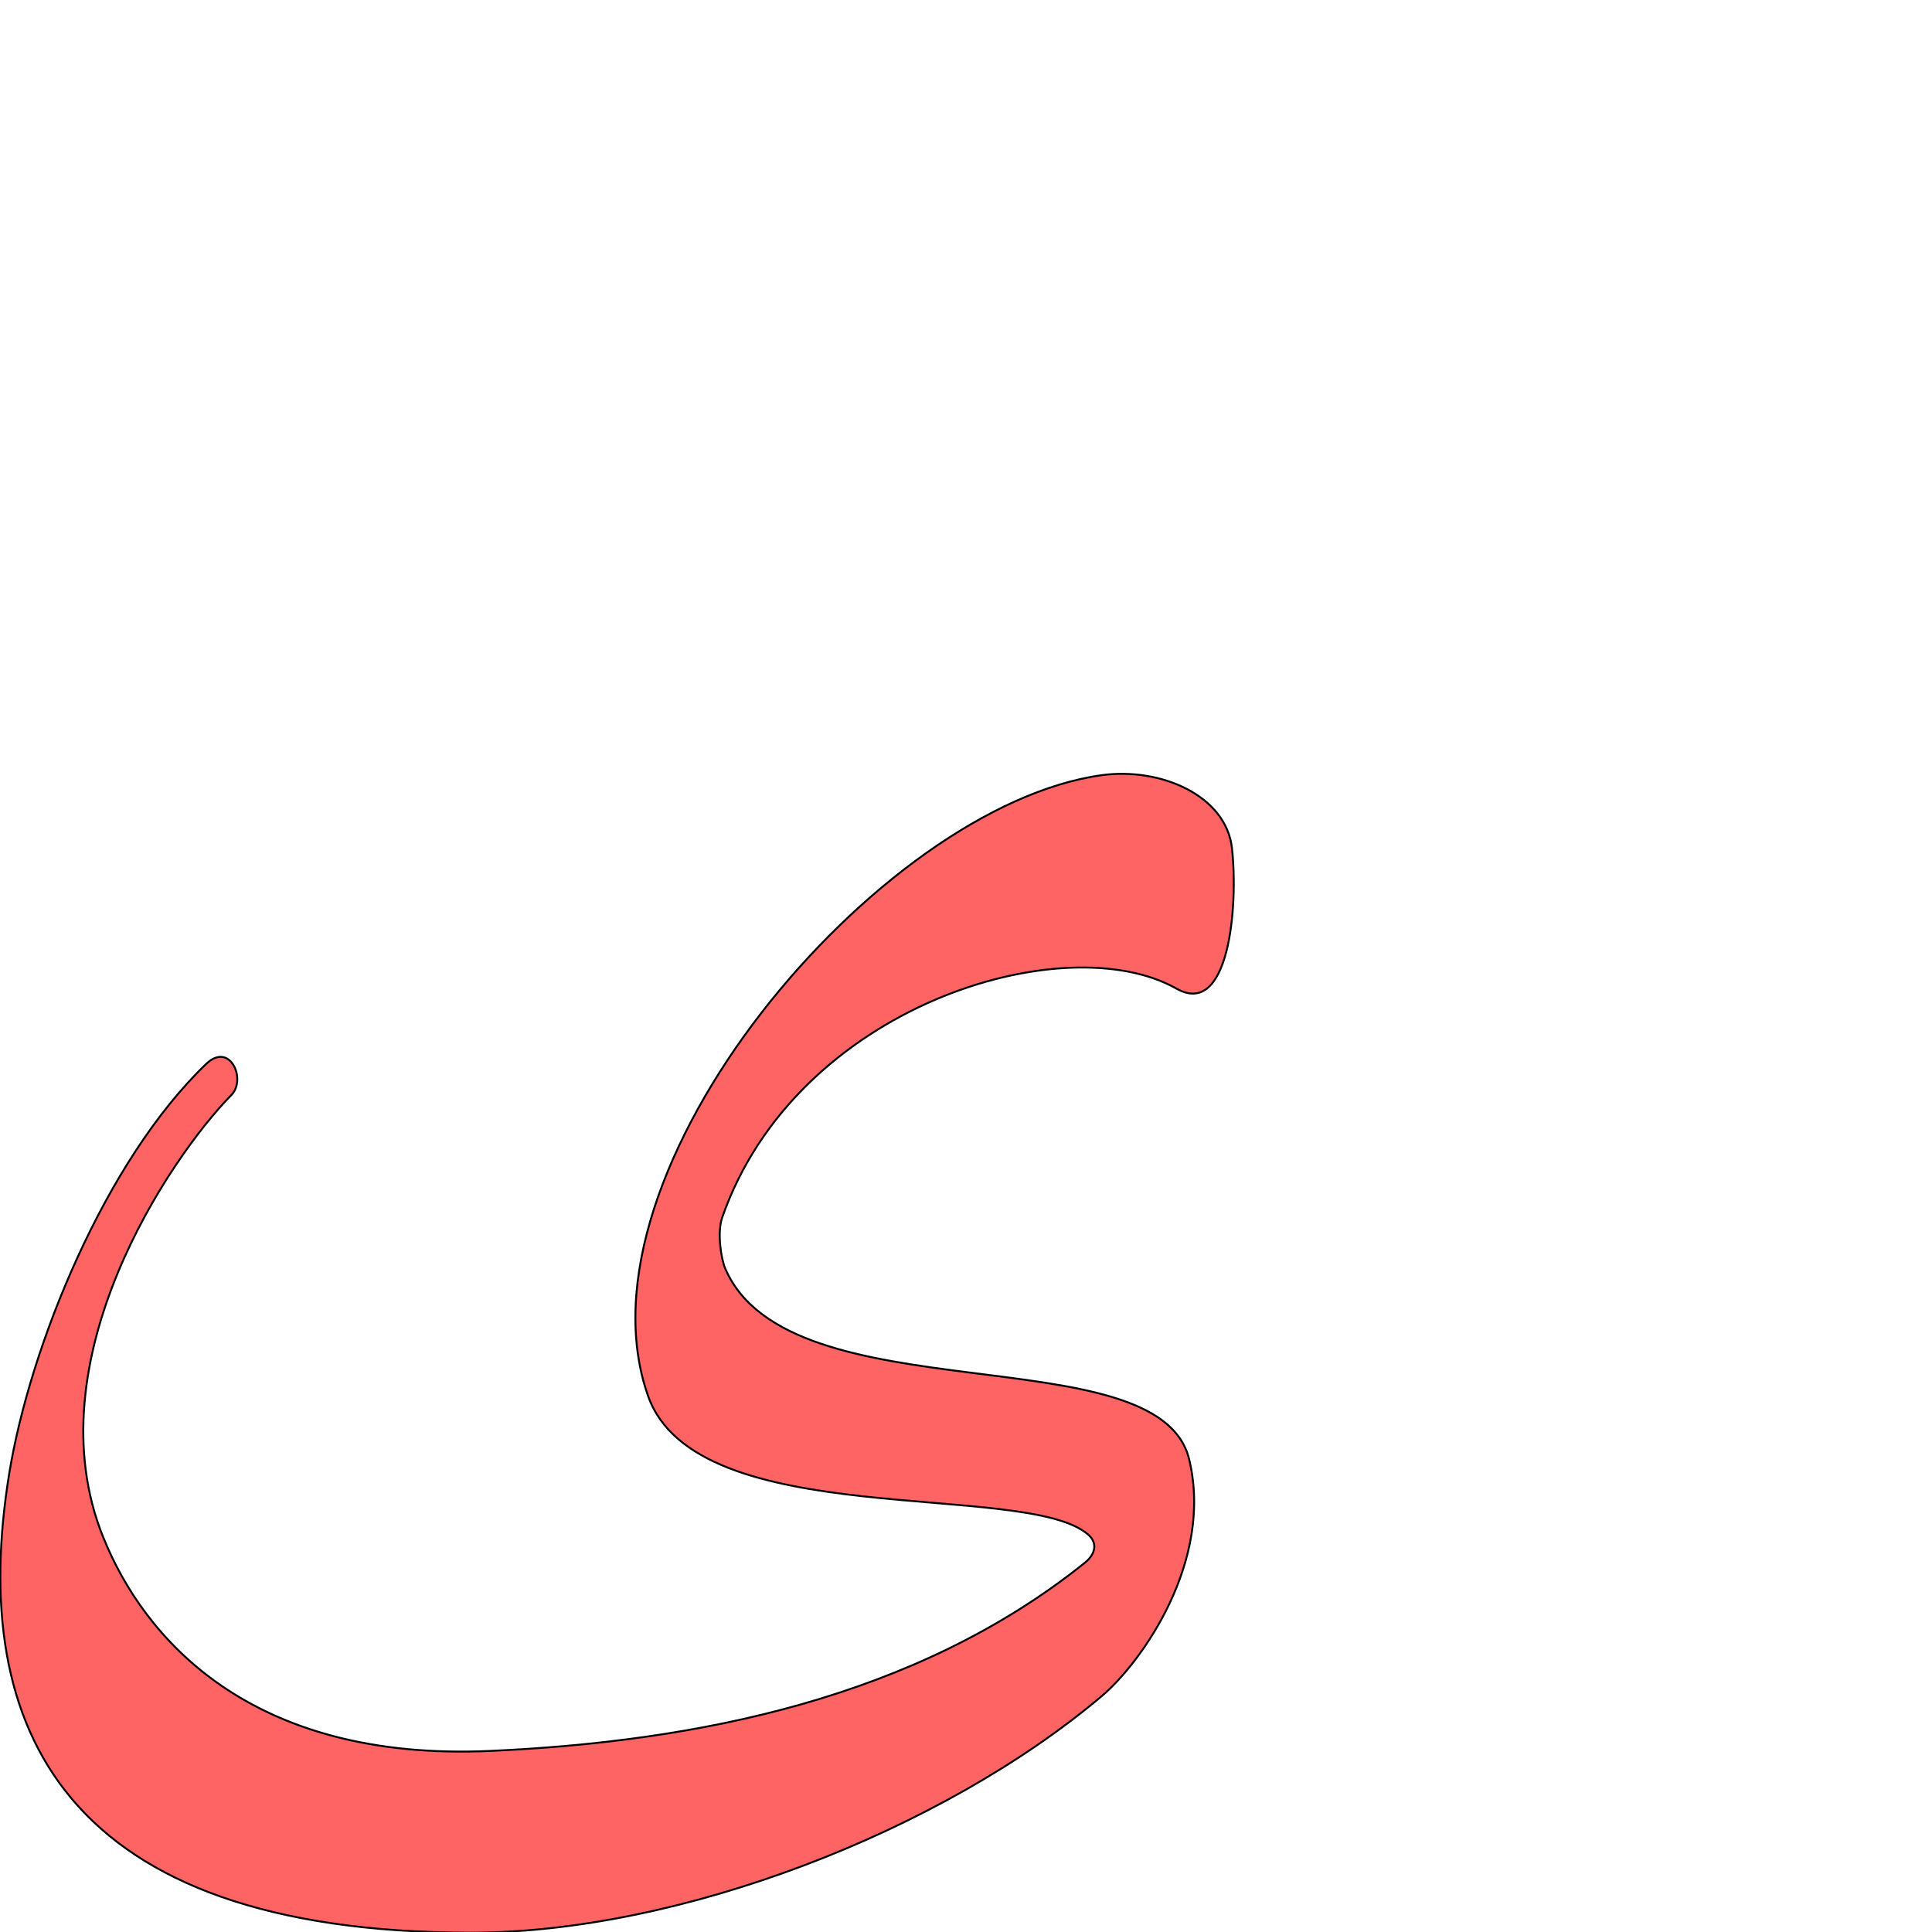
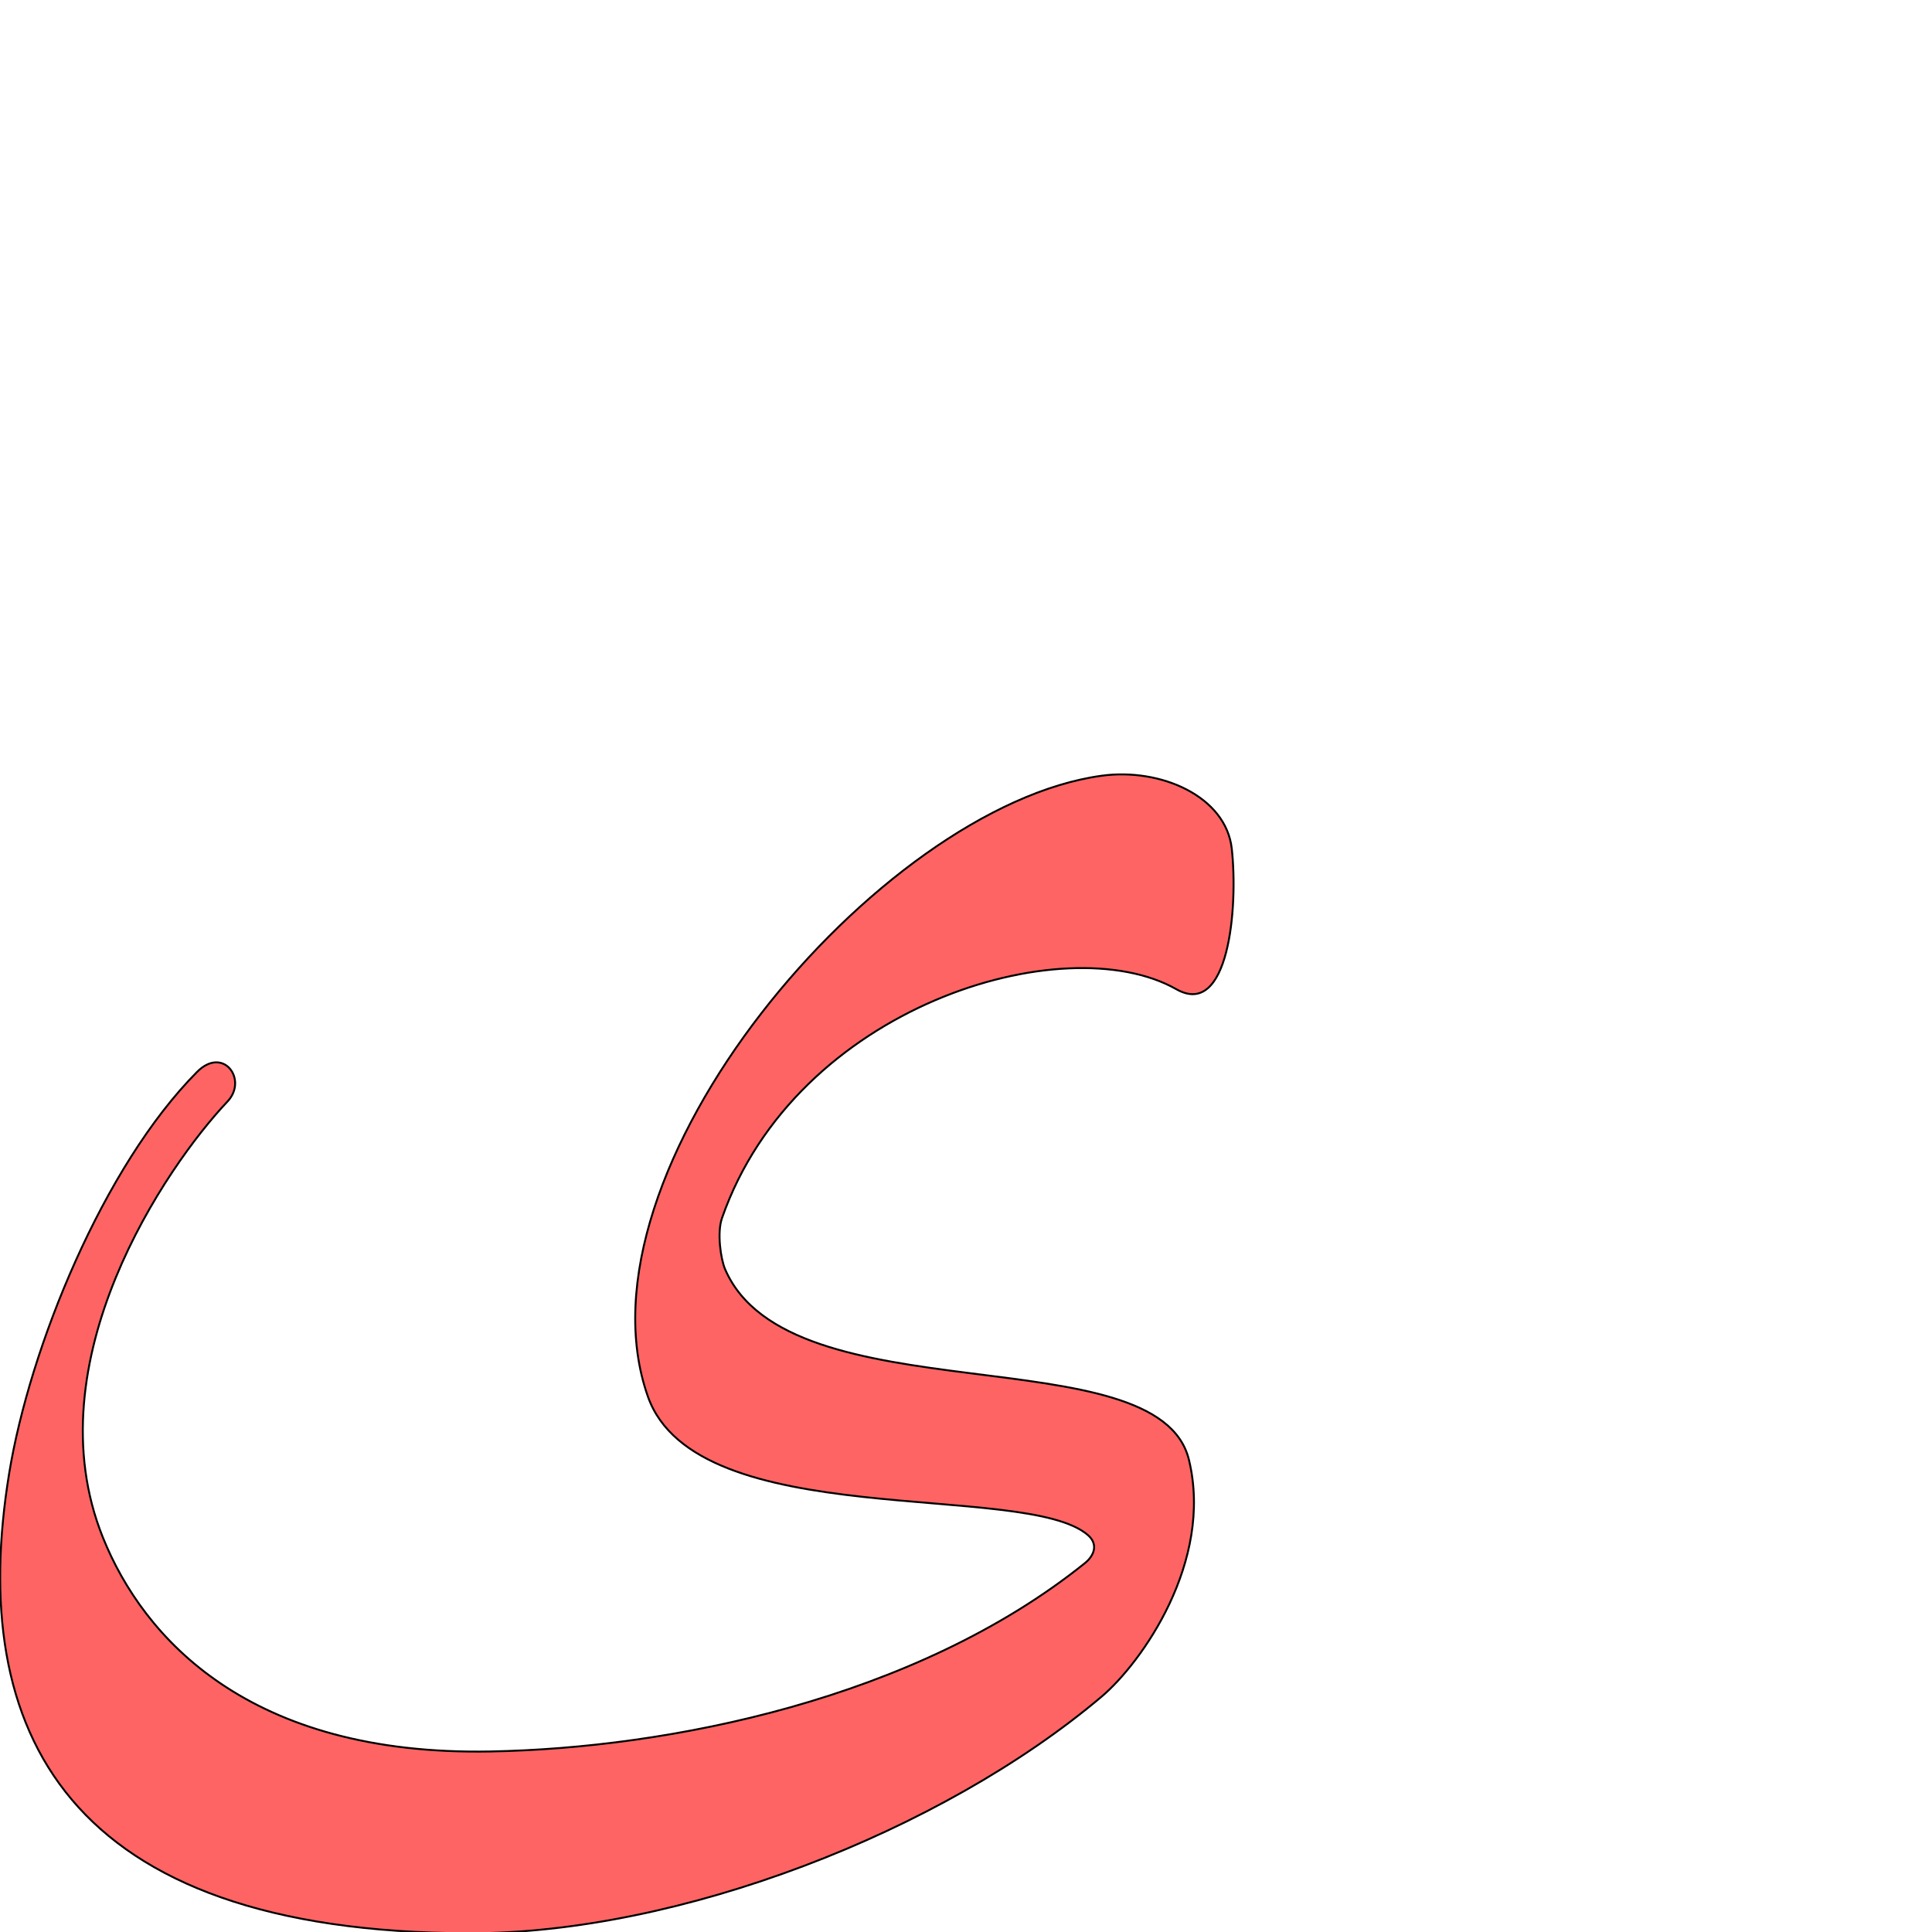
<svg xmlns="http://www.w3.org/2000/svg" version="1.0" width="1000" height="1000" id="svg5496">
  <defs id="defs5498">
    </defs>
  <g id="layer1" transform="matrix(0.5,0,0,0.5,29.73565,653.0837)" />
-   <path style="color:#000000;fill:#ff0000;fill-opacity:0.608;stroke:#000000;stroke-width:0.99;stroke-linecap:butt;stroke-linejoin:miter;stroke-miterlimit:4;stroke-opacity:1;stroke-dasharray:none;stroke-dashoffset:0;marker:none;visibility:visible;display:inline;overflow:visible;enable-background:accumulate" d="m 608.981,511.729 c -58.028,-32.882 -196.9,8.749 -235.187,118.475 -2.664,7.633 -0.608,21.301 1.6,26.421 33.297,77.203 224.299,33.425 240.096,98.681 12.777,52.78 -24.652,105.205 -45.225,122.586 -83.044,70.162 -218.631,122.613 -327.11,122.459 C 33.737,1000.056 -16.94,895.676 4.823,762.404 15.51,696.959 54.288,600.939 106.743,550.661 c 12.235,-11.727 20.955,8.009 13.042,16.077 -32.013,32.641 -103.122,137.713 -66.4,228.845 20.968,52.035 75.651,116.383 200.618,110.683 105.916,-4.831 219.652,-26.84 307.54,-97.414 5.392,-4.33 6.766,-10.09 1.749,-14.504 -32.344,-28.454 -202.762,-0.583 -227.857,-71.814 -41.018,-116.426 119.383,-305.447 234.833,-321.305 30.456,-4.183 64.424,10.566 67.402,37.844 3.356,30.741 -1.67,87.965 -28.689,72.655 z" id="path2828-5-4" />
+   <path id="path2927" d="m 608.886,512.022 c -58.028,-32.882 -196.9,8.749 -235.187,118.475 -2.664,7.633 -0.608,21.301 1.6,26.421 33.297,77.203 224.299,33.425 240.096,98.681 12.777,52.78 -24.652,105.205 -45.225,122.586 -83.044,70.162 -218.631,122.613 -327.11,122.459 C 33.642,1000.348 -17.035,895.969 4.728,762.696 15.415,697.251 53.516,603.685 101.975,554.848 c 13.584,-13.69 26.474,3.983 15.768,15.299 -31.602,33.403 -101.175,134.598 -64.453,225.73 20.968,52.035 75.543,113.019 200.618,110.683 91.898,-1.716 219.652,-26.84 307.54,-97.414 5.392,-4.33 6.766,-10.09 1.749,-14.504 -32.344,-28.454 -202.762,-0.583 -227.857,-71.814 -41.018,-116.426 119.383,-305.447 234.833,-321.305 30.456,-4.183 64.424,10.566 67.402,37.844 3.356,30.741 -1.67,87.965 -28.689,72.655 z" style="color:#000000;fill:#ff0000;fill-opacity:0.608;stroke:#000000;stroke-width:0.99;stroke-linecap:butt;stroke-linejoin:miter;stroke-miterlimit:4;stroke-opacity:1;stroke-dasharray:none;stroke-dashoffset:0;marker:none;visibility:visible;display:inline;overflow:visible;enable-background:accumulate" />
</svg>
